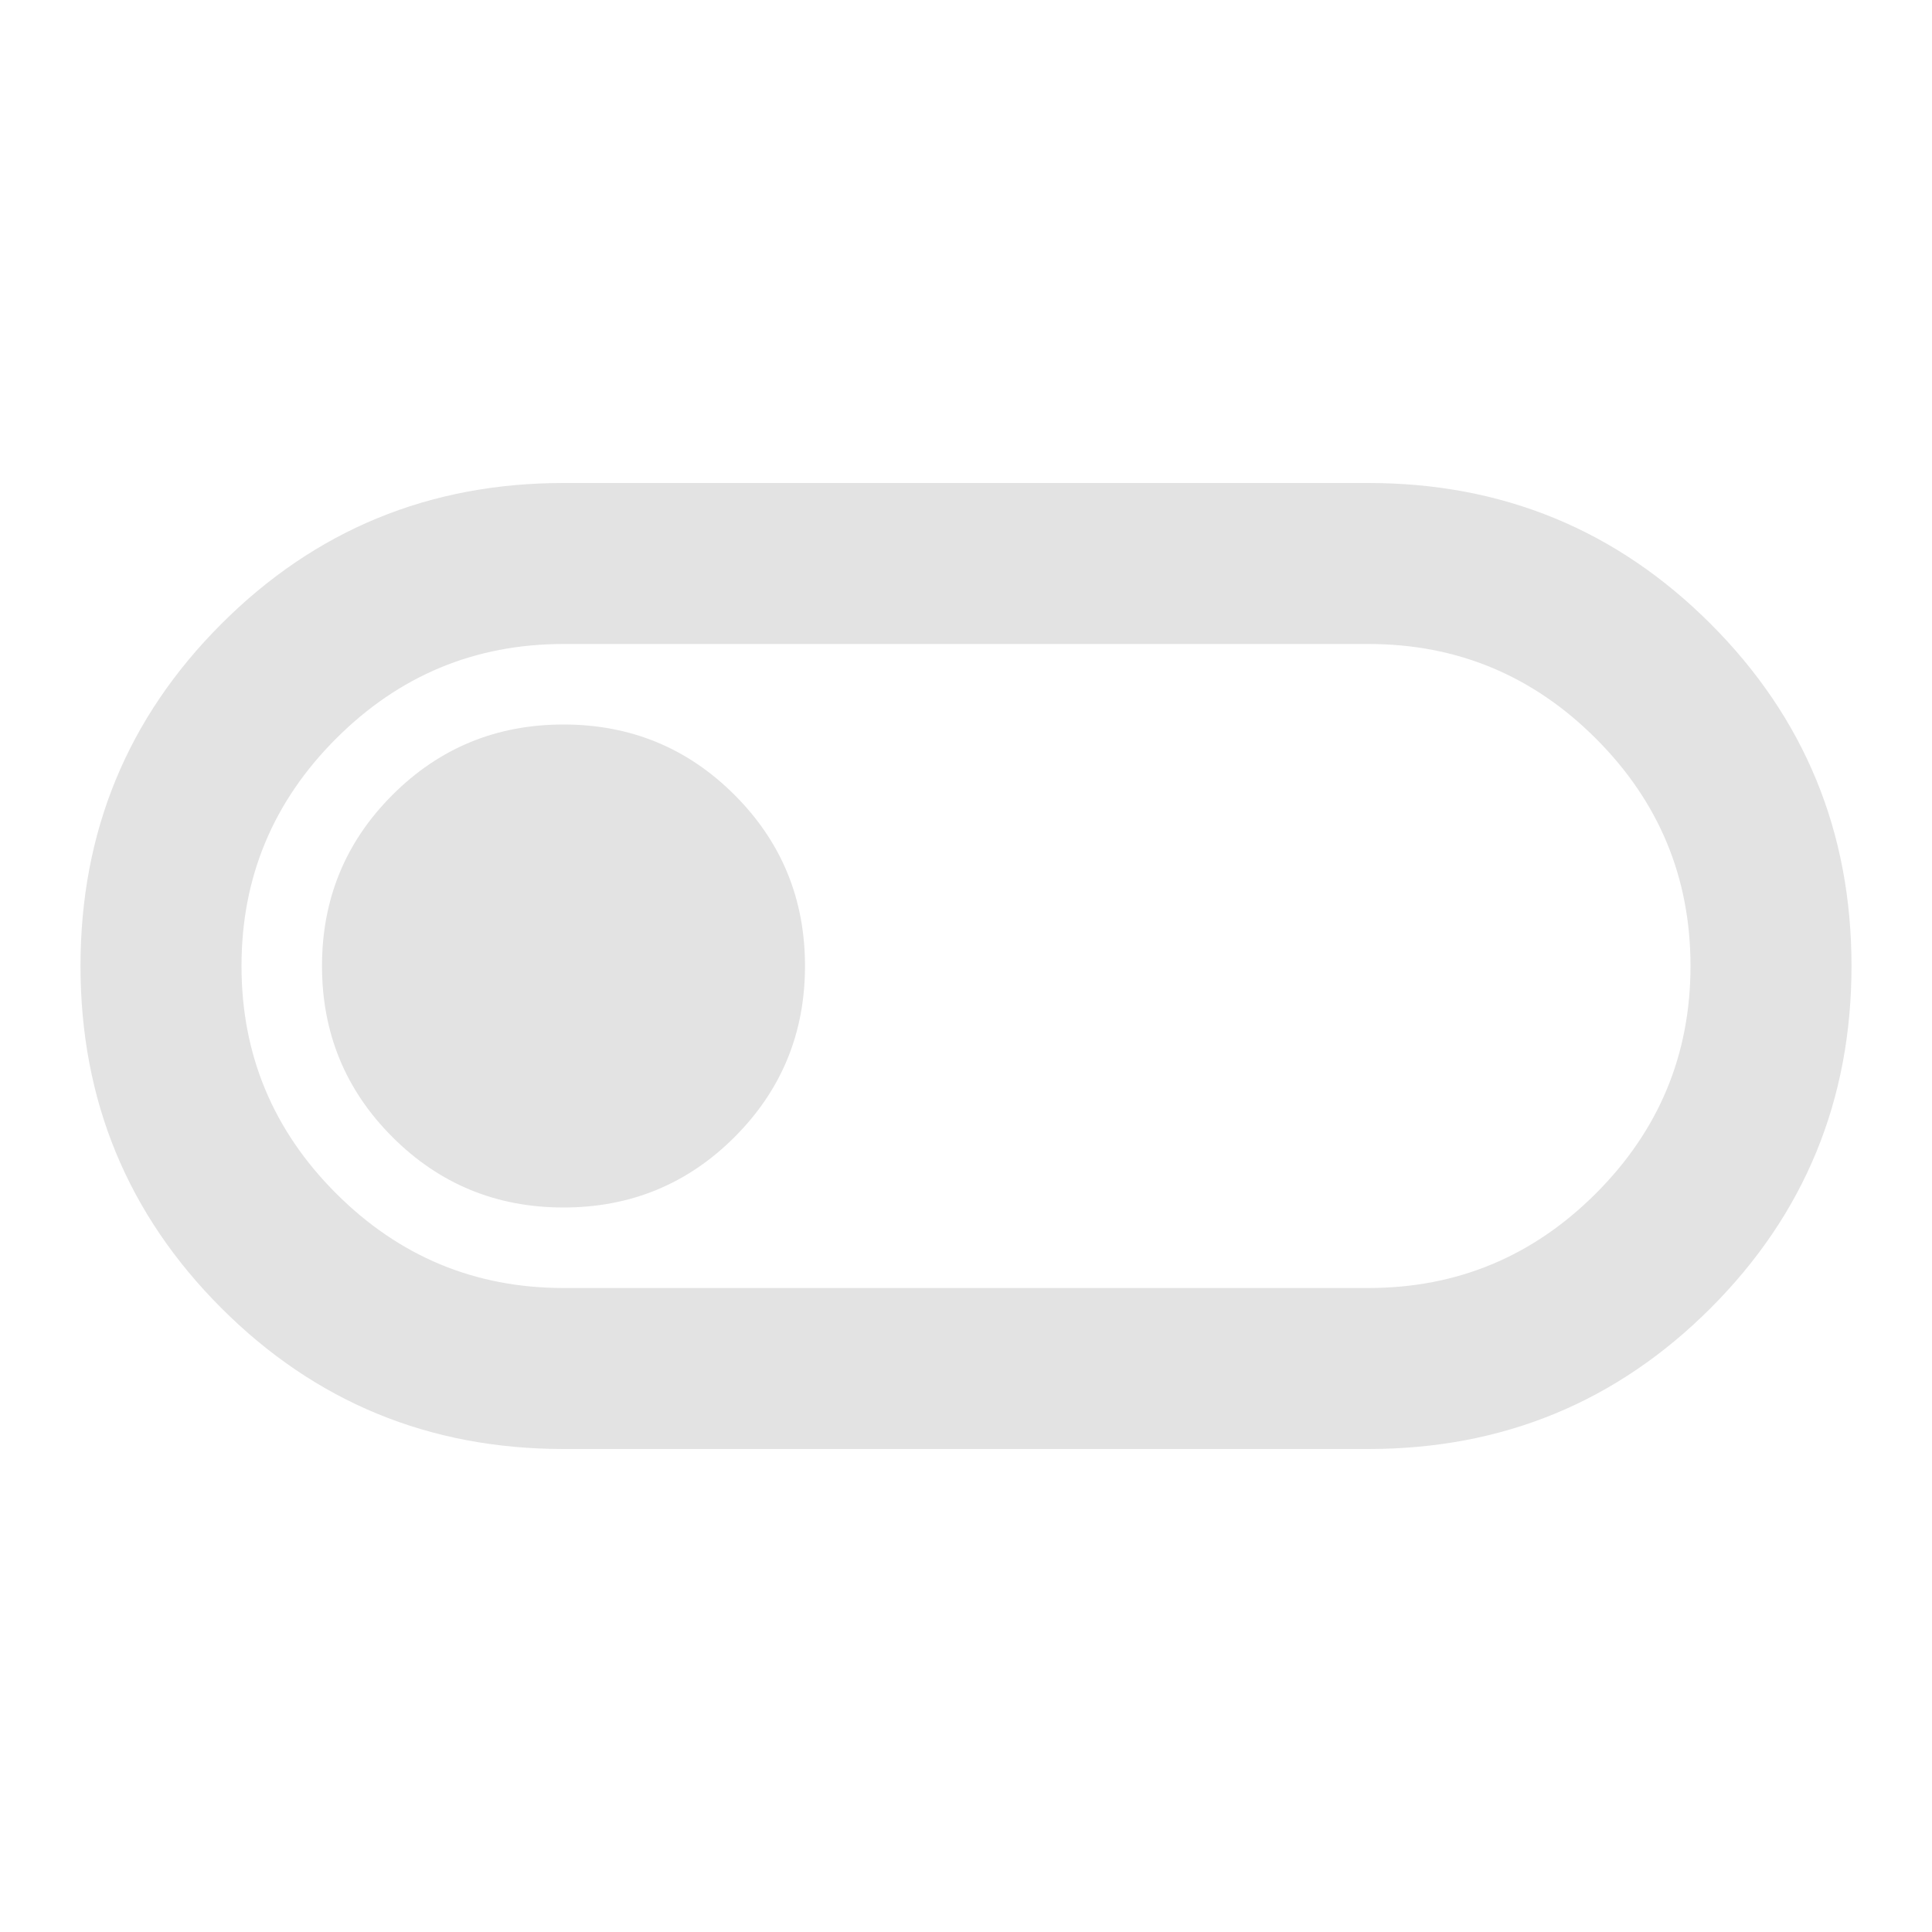
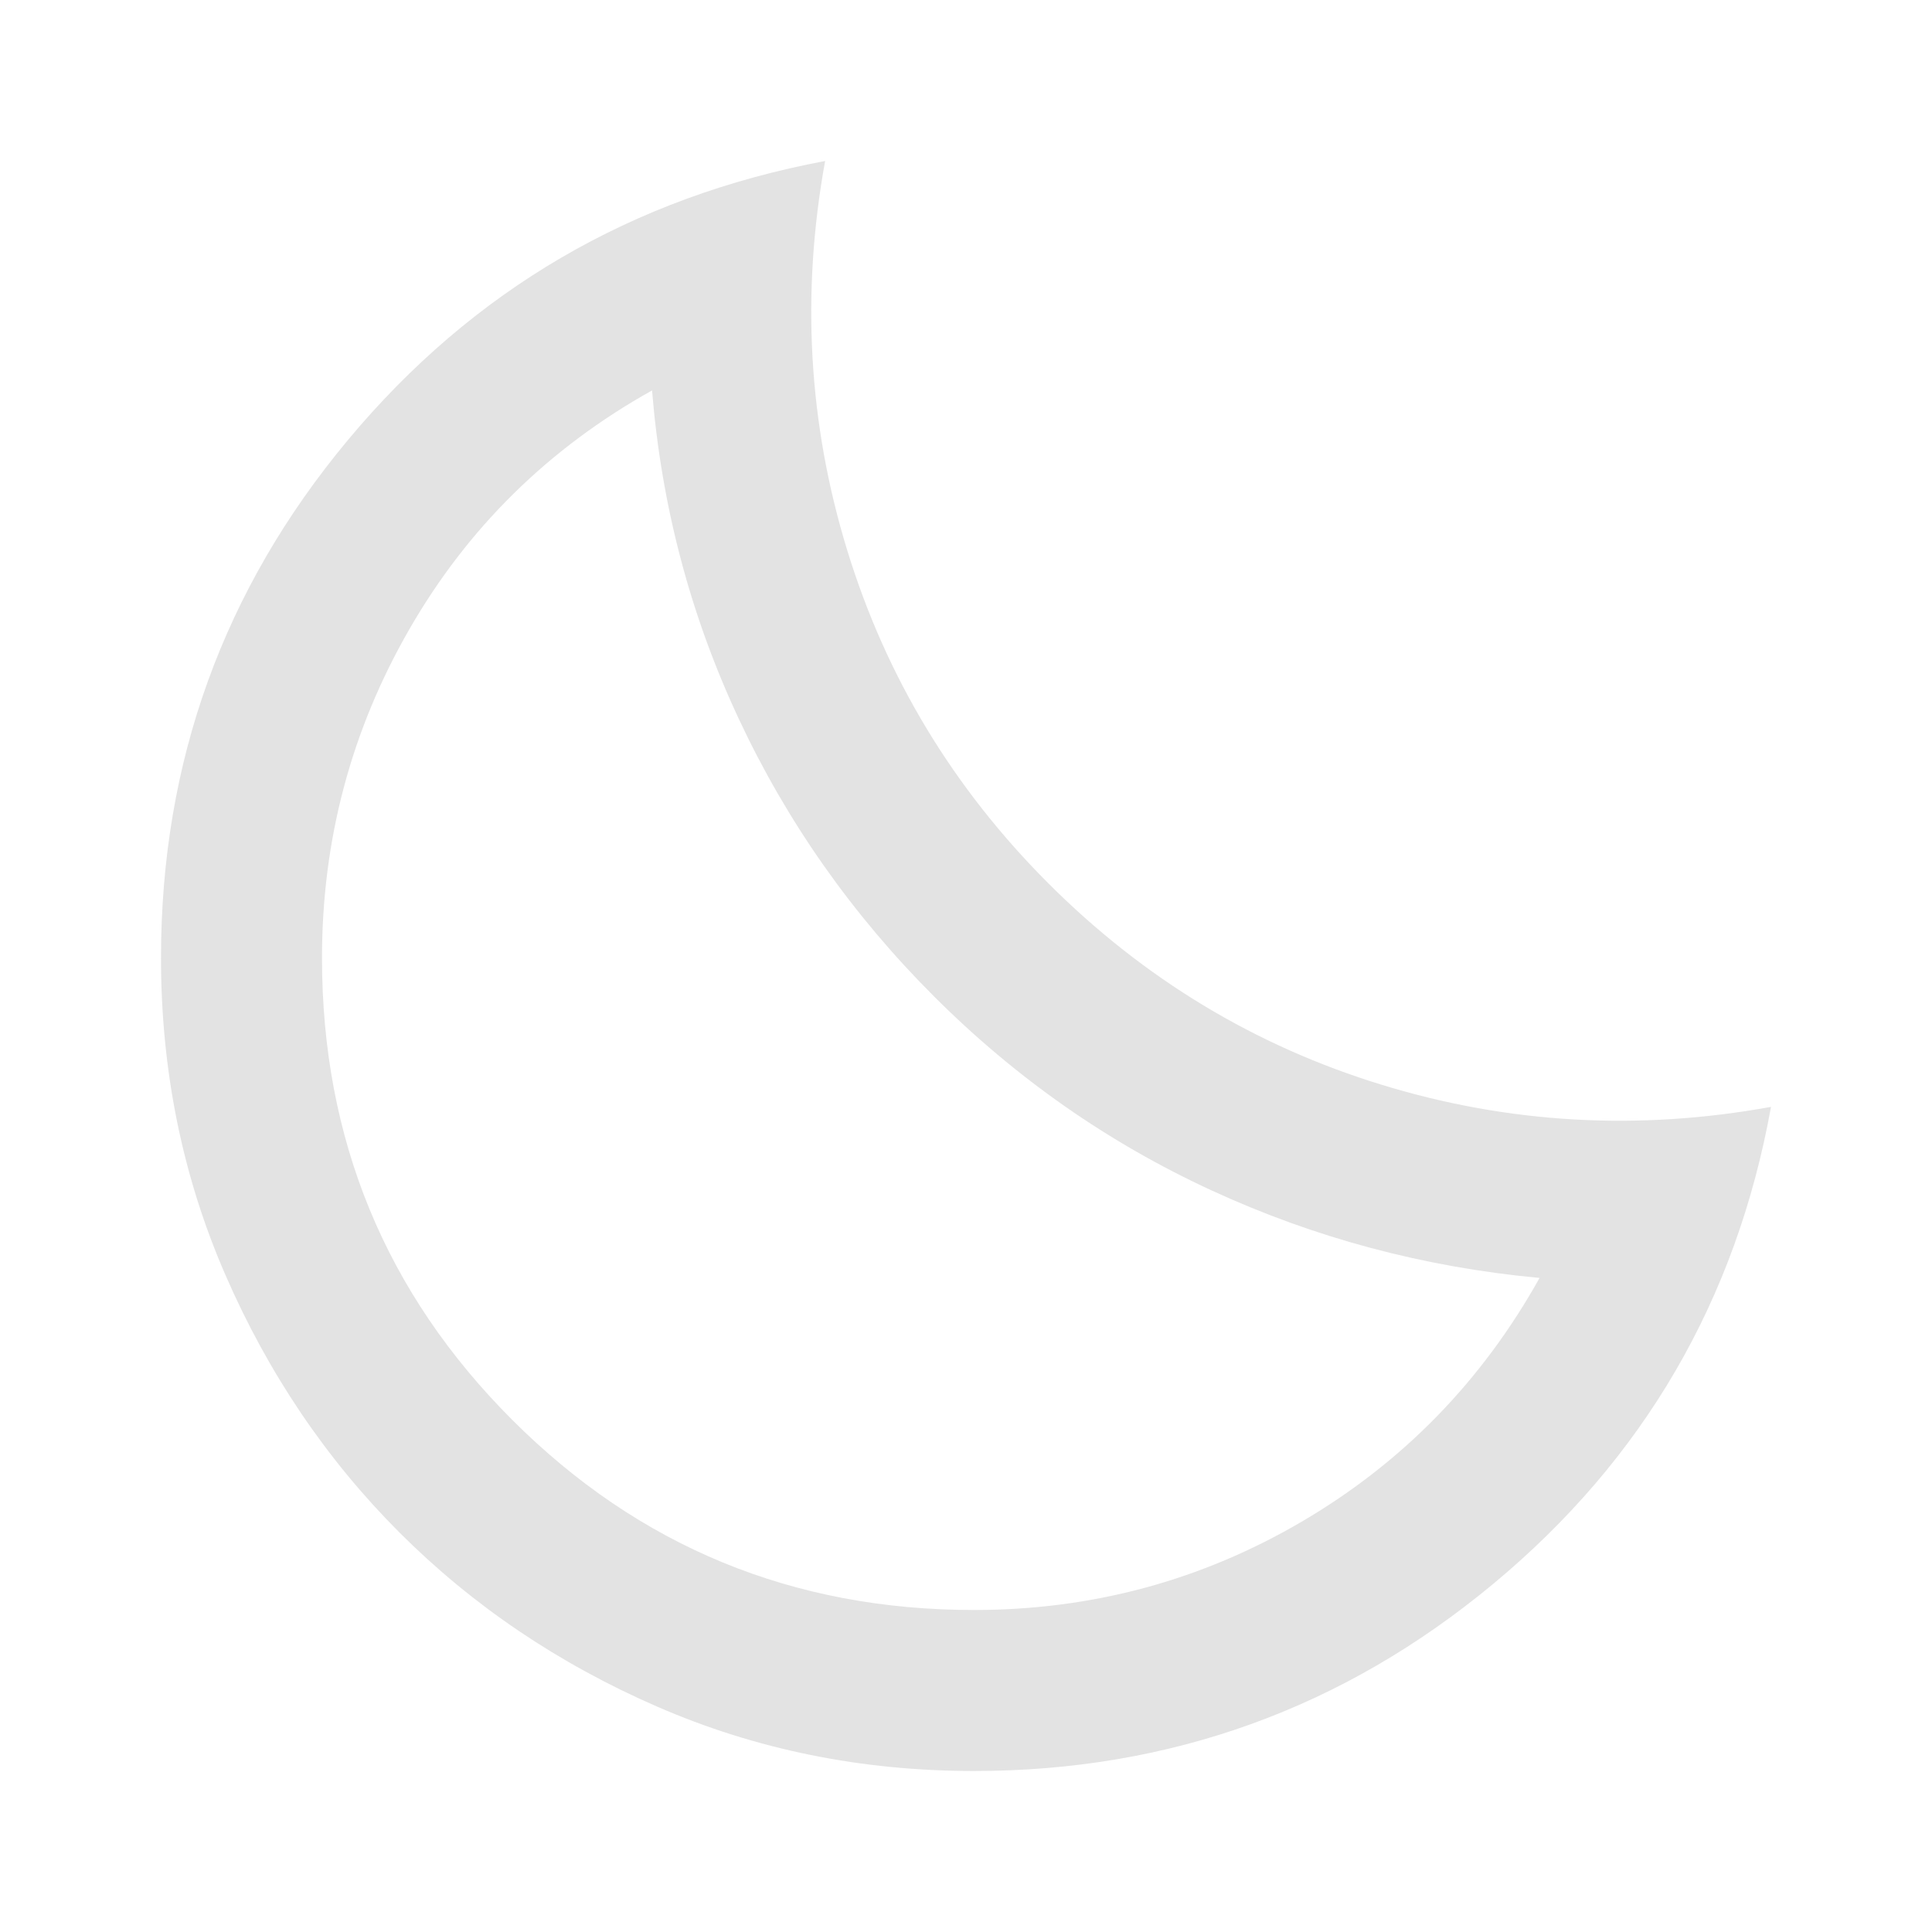
<svg xmlns="http://www.w3.org/2000/svg" height="24px" viewBox="0 -960 960 960" width="24px" fill="#e3e3e3">
-   <path d="M280-240q-100 0-170-70T40-480q0-100 70-170t170-70h400q100 0 170 70t70 170q0 100-70 170t-170 70H280Zm0-80h400q66 0 113-47t47-113q0-66-47-113t-113-47H280q-66 0-113 47t-47 113q0 66 47 113t113 47Zm0-40q50 0 85-35t35-85q0-50-35-85t-85-35q-50 0-85 35t-35 85q0 50 35 85t85 35Zm200-120Z" />
+   <path d="M484-80q-84 0-157.5-32t-128-86.5Q144-253 112-326.5T80-484q0-146 93-257.5T410-880q-18 99 11 193.5T521-521q71 71 165.5 100T880-410q-26 144-138 237T484-80Zm0-80q88 0 163-44t118-121q-86-8-163-43.5T464-465q-61-61-97-138t-43-163q-77 43-120.5 118.5T160-484q0 135 94.5 229.5T484-160Zm-20-305Z" />
</svg>
